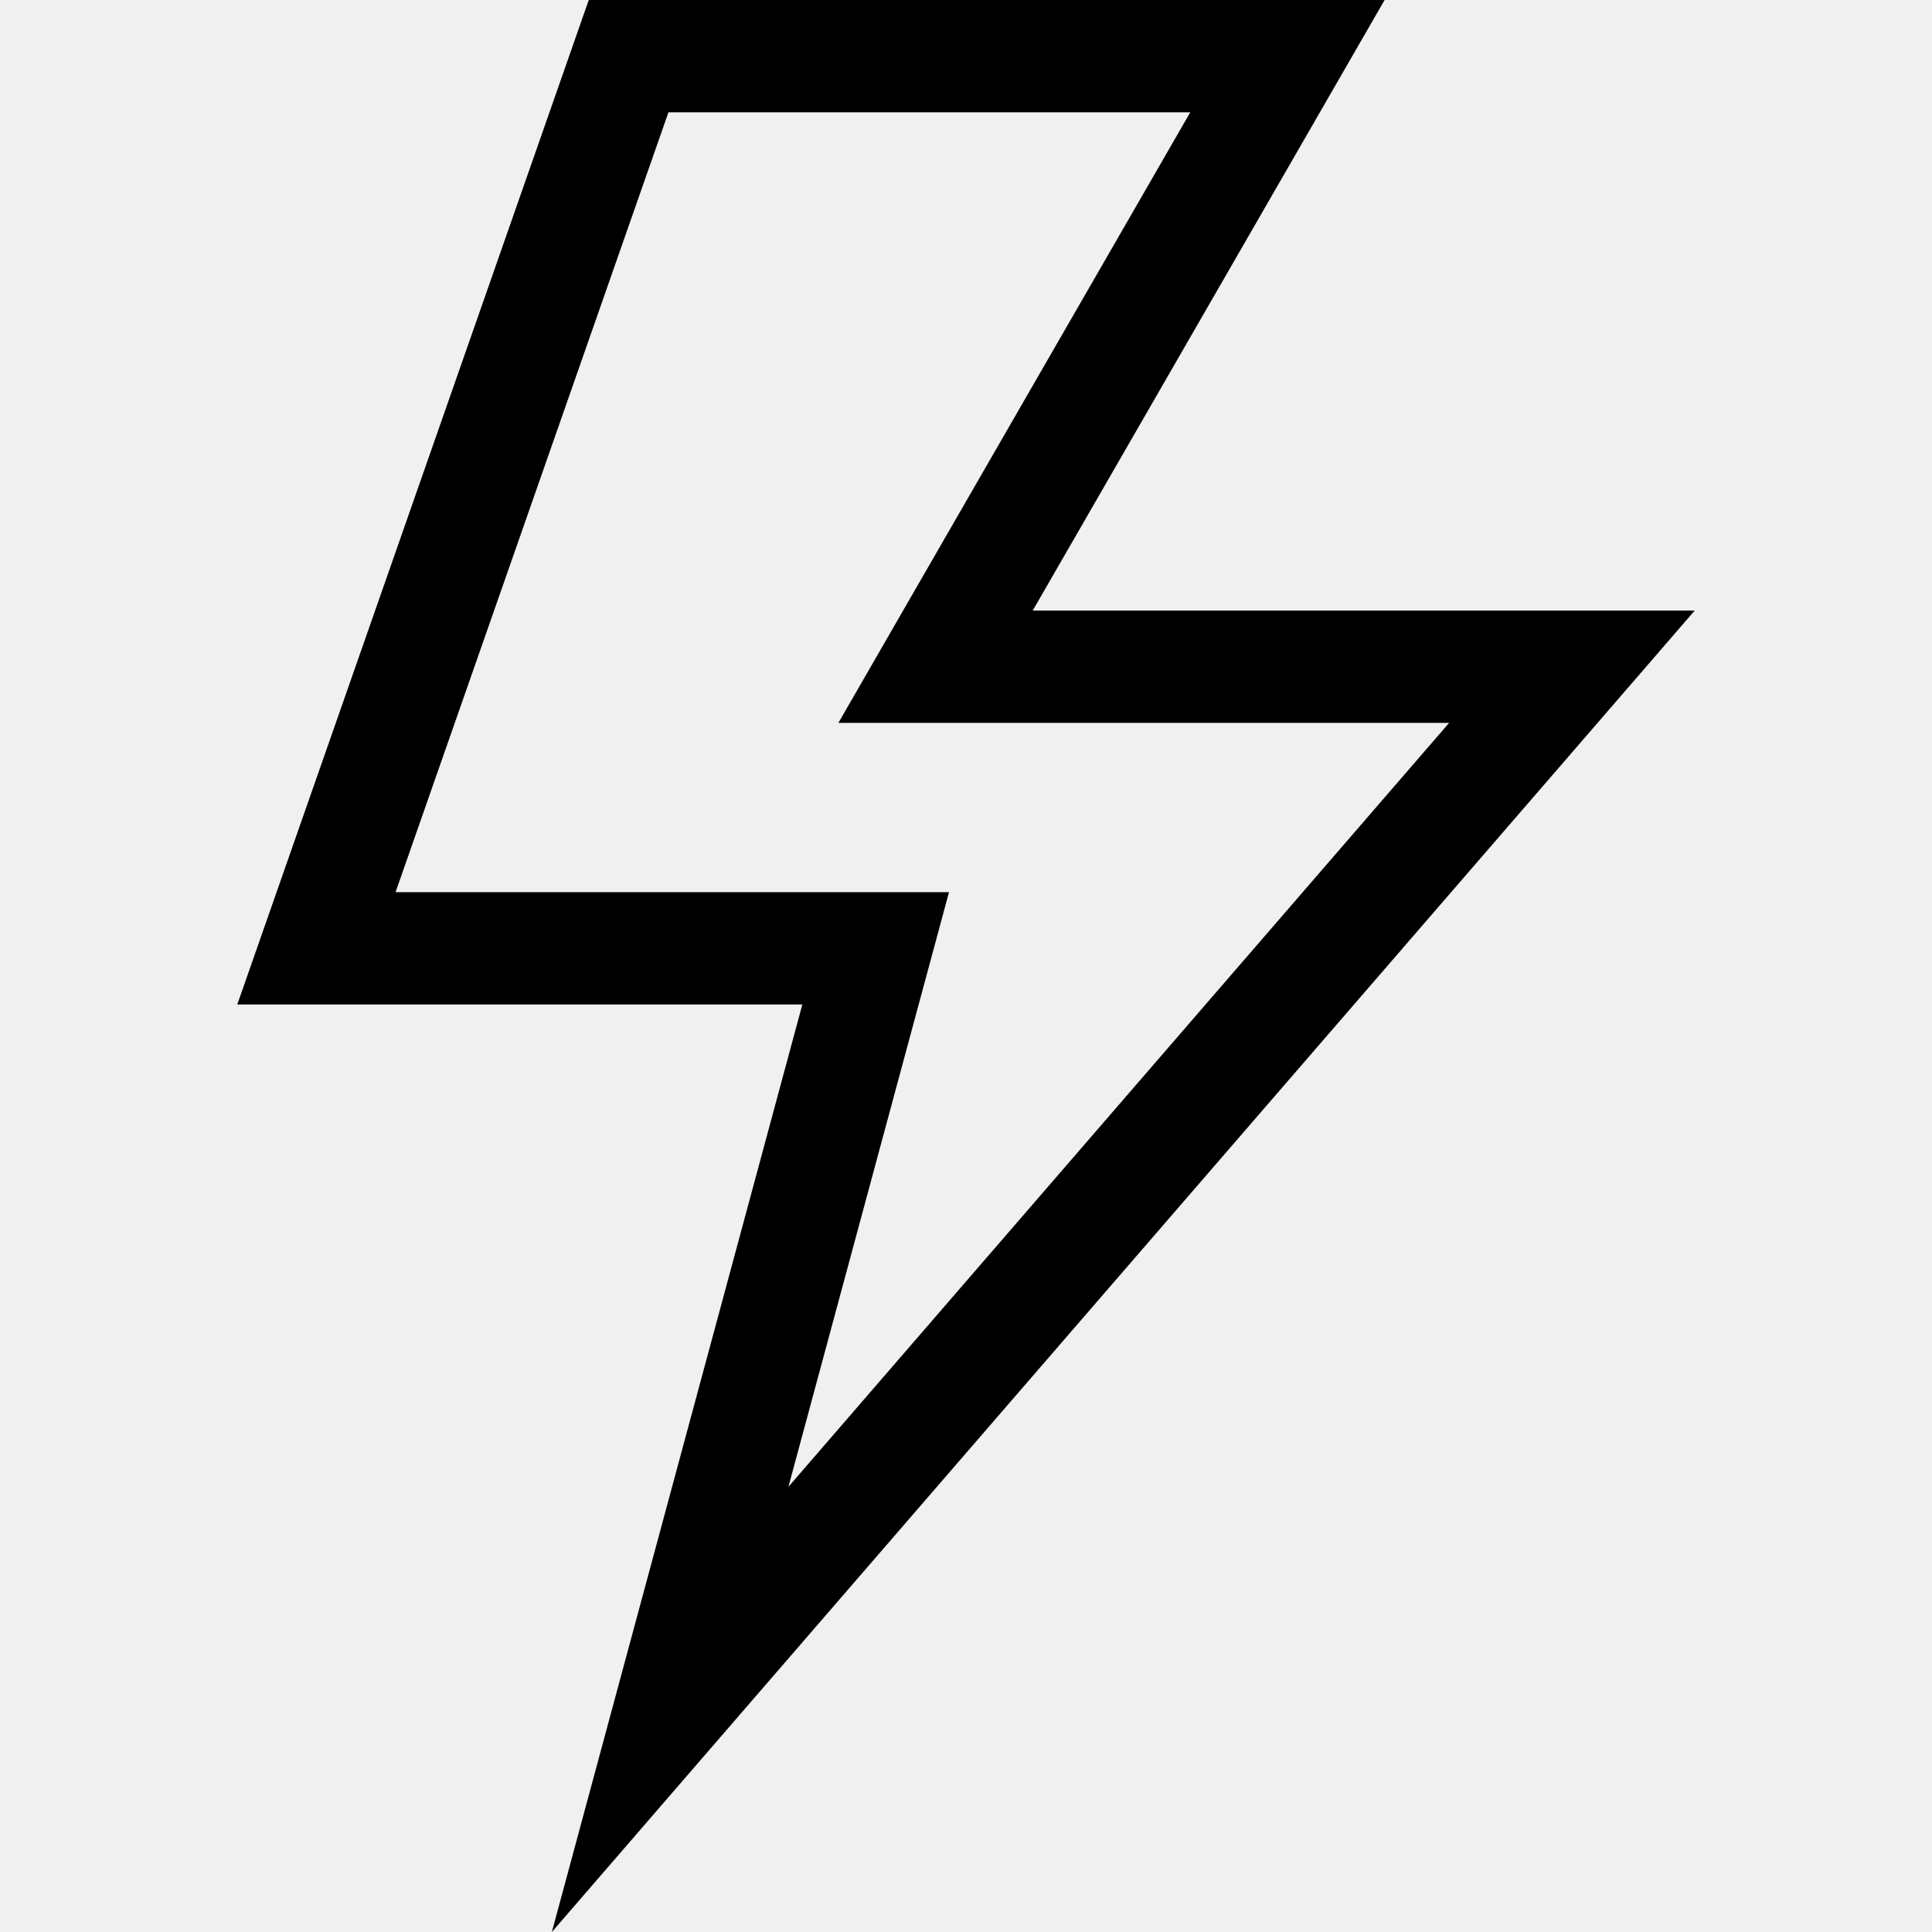
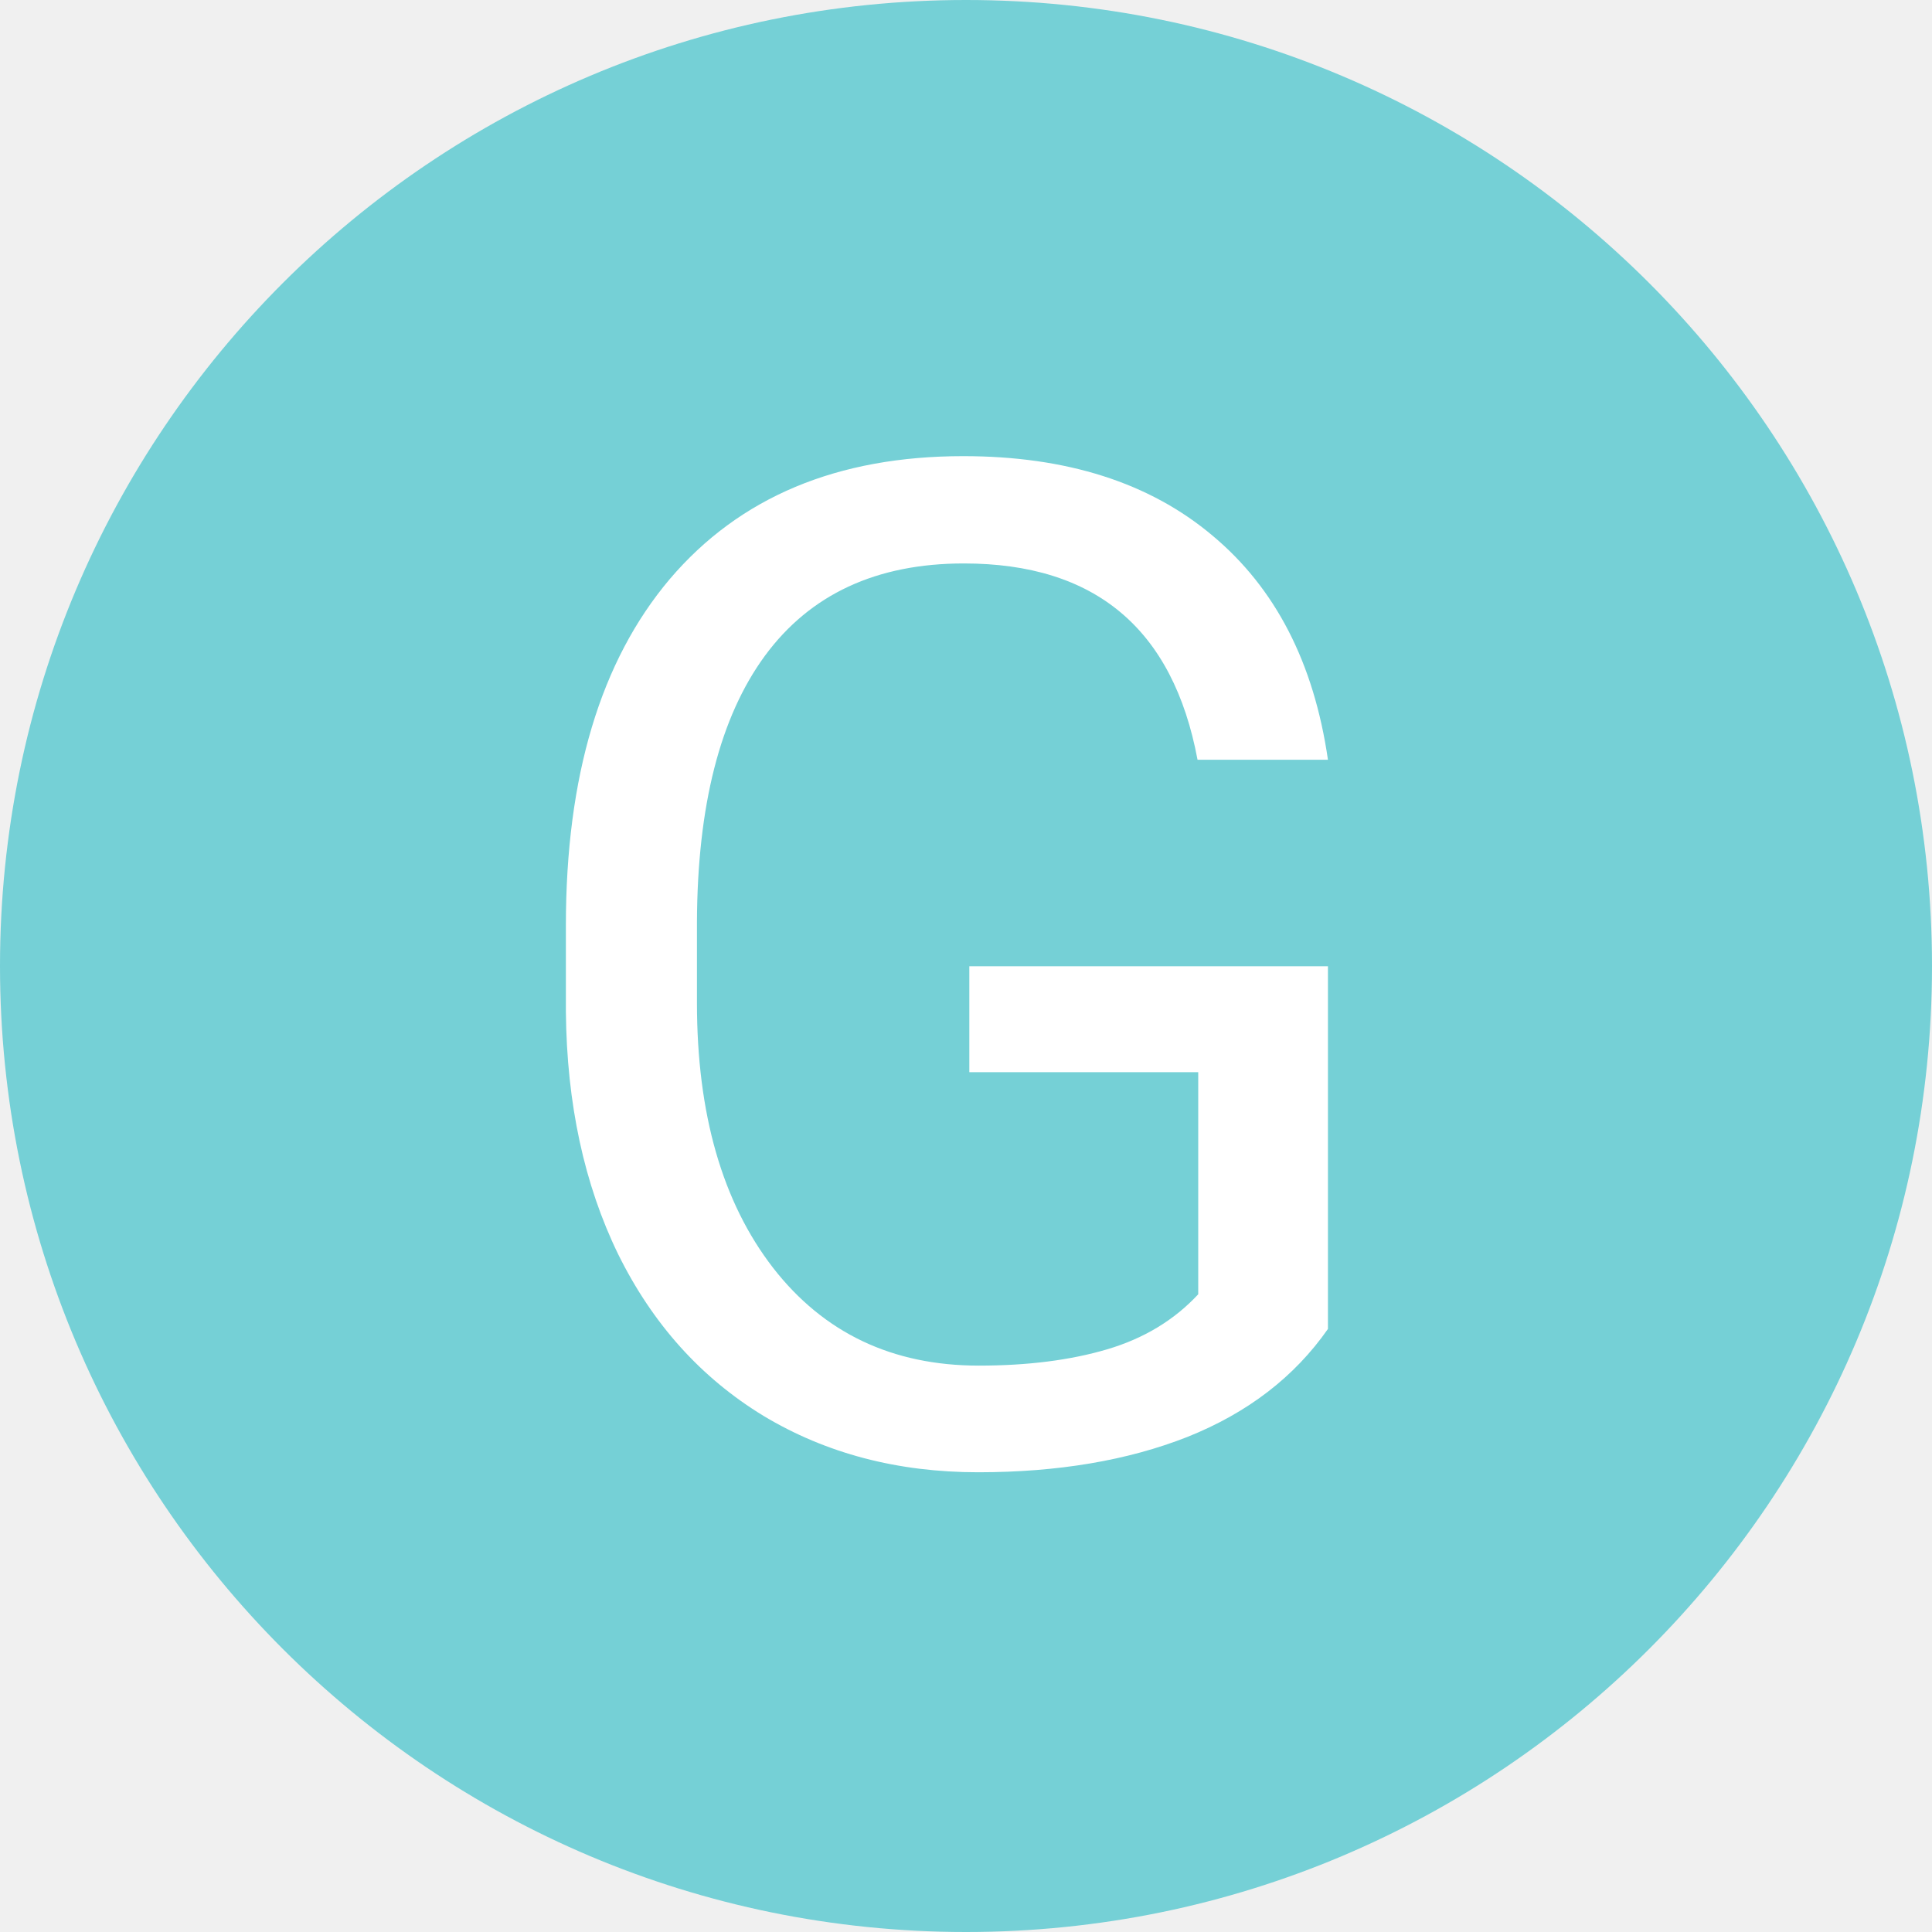
- <svg xmlns="http://www.w3.org/2000/svg" version="1.1" id="Capa_1" x="0px" y="0px" viewBox="0 0 512 512" style="enable-background:new 0 0 512 512;" xml:space="preserve">
-   <g>
-     <g>
-       <path d="M449.121,161.803H273.684L366.936,0H156.027L62.879,266.202h149.75L146.25,512L449.121,161.803z M104.824,236.441    l72.321-206.679h138.289l-93.251,161.803h161.853L208.938,394.022l42.556-157.581H104.824z" />
-     </g>
-   </g>
+ <svg xmlns="http://www.w3.org/2000/svg" width="50" height="50" viewBox="0 0 50 50" fill="none">
+   <circle cx="25" cy="25" r="25" fill="#75D0D6" />
+   <path d="M34.367 34.393C33.5 35.635 32.287 36.566 30.729 37.188C29.182 37.797 27.377 38.102 25.314 38.102C23.229 38.102 21.377 37.615 19.76 36.643C18.143 35.658 16.889 34.264 15.998 32.459C15.119 30.654 14.668 28.562 14.645 26.184V23.951C14.645 20.096 15.541 17.107 17.334 14.986C19.139 12.865 21.67 11.805 24.928 11.805C27.6 11.805 29.75 12.49 31.379 13.861C33.008 15.221 34.004 17.154 34.367 19.662H30.992C30.359 16.275 28.344 14.582 24.945 14.582C22.684 14.582 20.967 15.379 19.795 16.973C18.635 18.555 18.049 20.852 18.037 23.863V25.955C18.037 28.826 18.693 31.111 20.006 32.81C21.318 34.498 23.094 35.342 25.332 35.342C26.598 35.342 27.705 35.201 28.654 34.92C29.604 34.639 30.389 34.164 31.01 33.496V27.748H25.086V25.006H34.367V34.393Z" fill="white" />
</svg>
